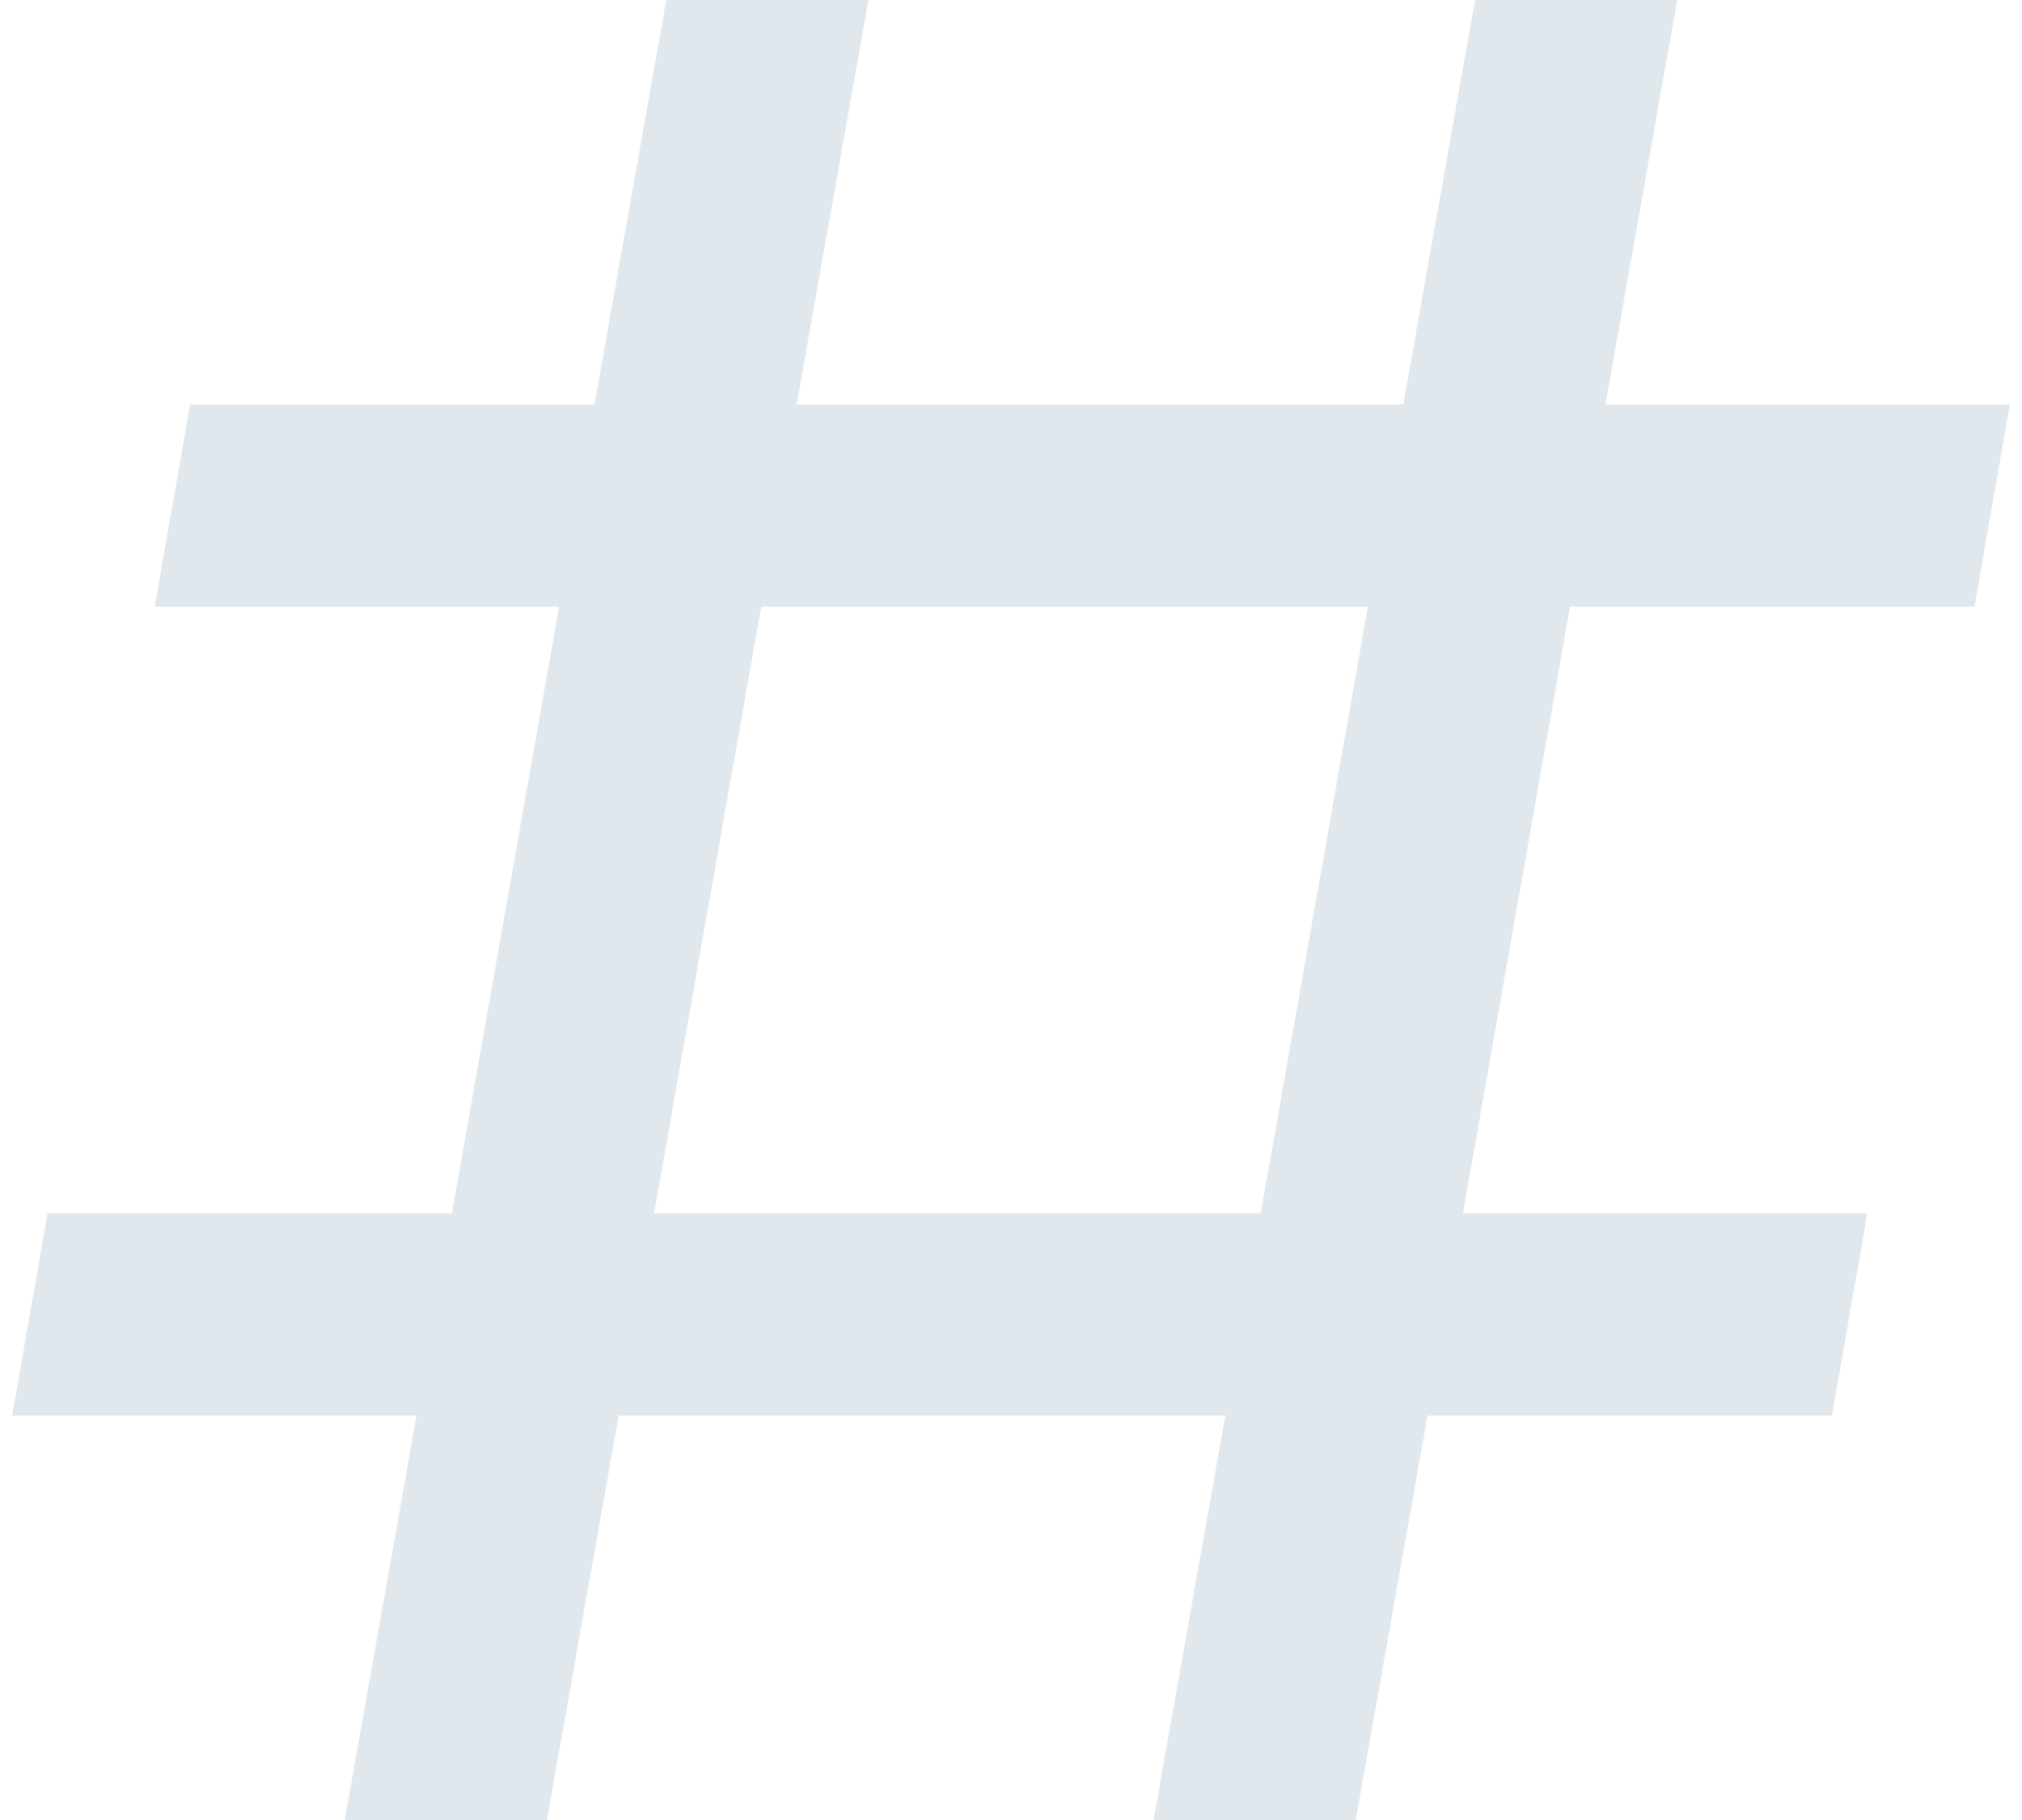
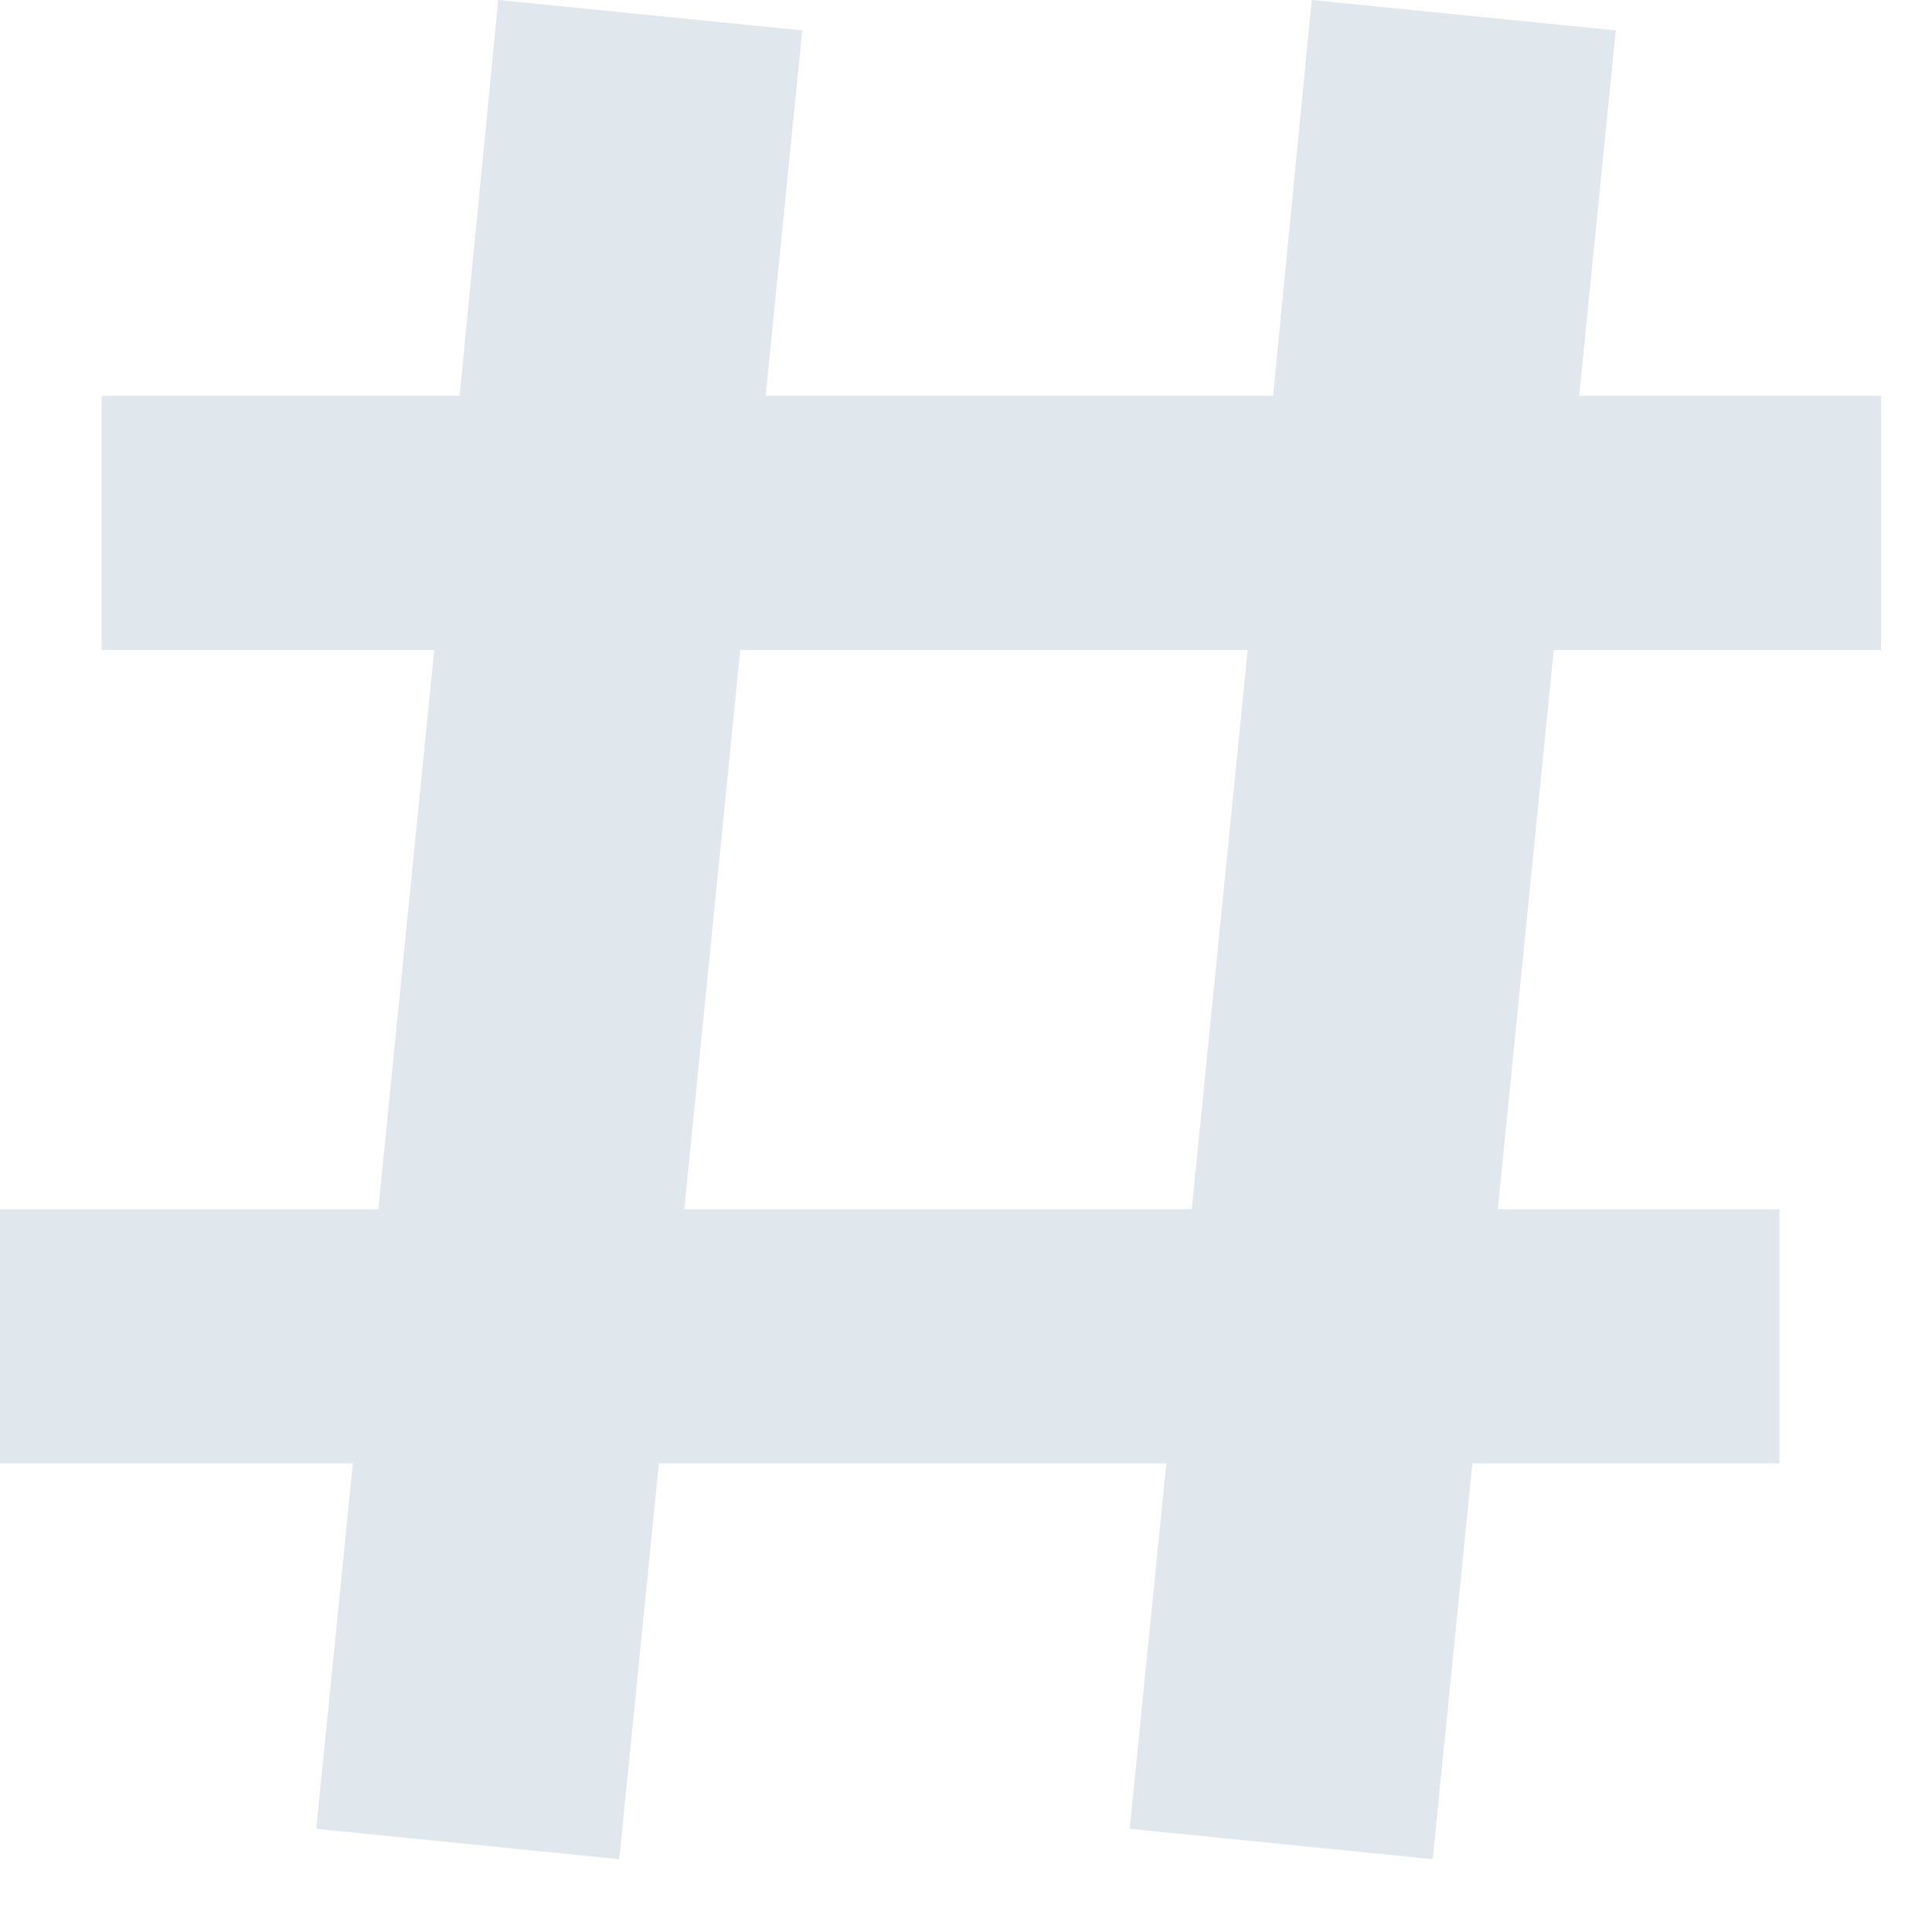
- <svg xmlns="http://www.w3.org/2000/svg" width="20" height="18" viewBox="0 0 20 18" fill="none">
-   <path d="M3.41 18L4.12 14H0.12L0.47 12H4.47L5.53 6H1.53L1.88 4H5.88L6.59 0H8.59L7.88 4H13.88L14.59 0H16.59L15.88 4H19.88L19.53 6H15.53L14.47 12H18.47L18.12 14H14.12L13.41 18H11.41L12.12 14H6.12L5.41 18H3.41ZM7.53 6L6.47 12H12.47L13.53 6H7.53Z" fill="#E1E8ED" />
+ <svg xmlns="http://www.w3.org/2000/svg" width="19" height="19" viewBox="0 0 19 19" fill="none">
+   <path d="M7.89 0.299L7.53 3.892H12.52L12.9 0L15.89 0.299L15.53 3.892H18.5V6.392H15.28L14.73 11.892H17.5V14.392H14.48L14.09 18.284L11.11 17.985L11.47 14.392H6.48L6.09 18.284L3.11 17.985L3.47 14.392H0V11.892H3.72L4.27 6.392H1V3.892H4.52L4.9 0L7.89 0.299ZM11.72 11.892L12.27 6.392H7.28L6.73 11.892H11.72Z" fill="#E1E8ED" />
</svg>
